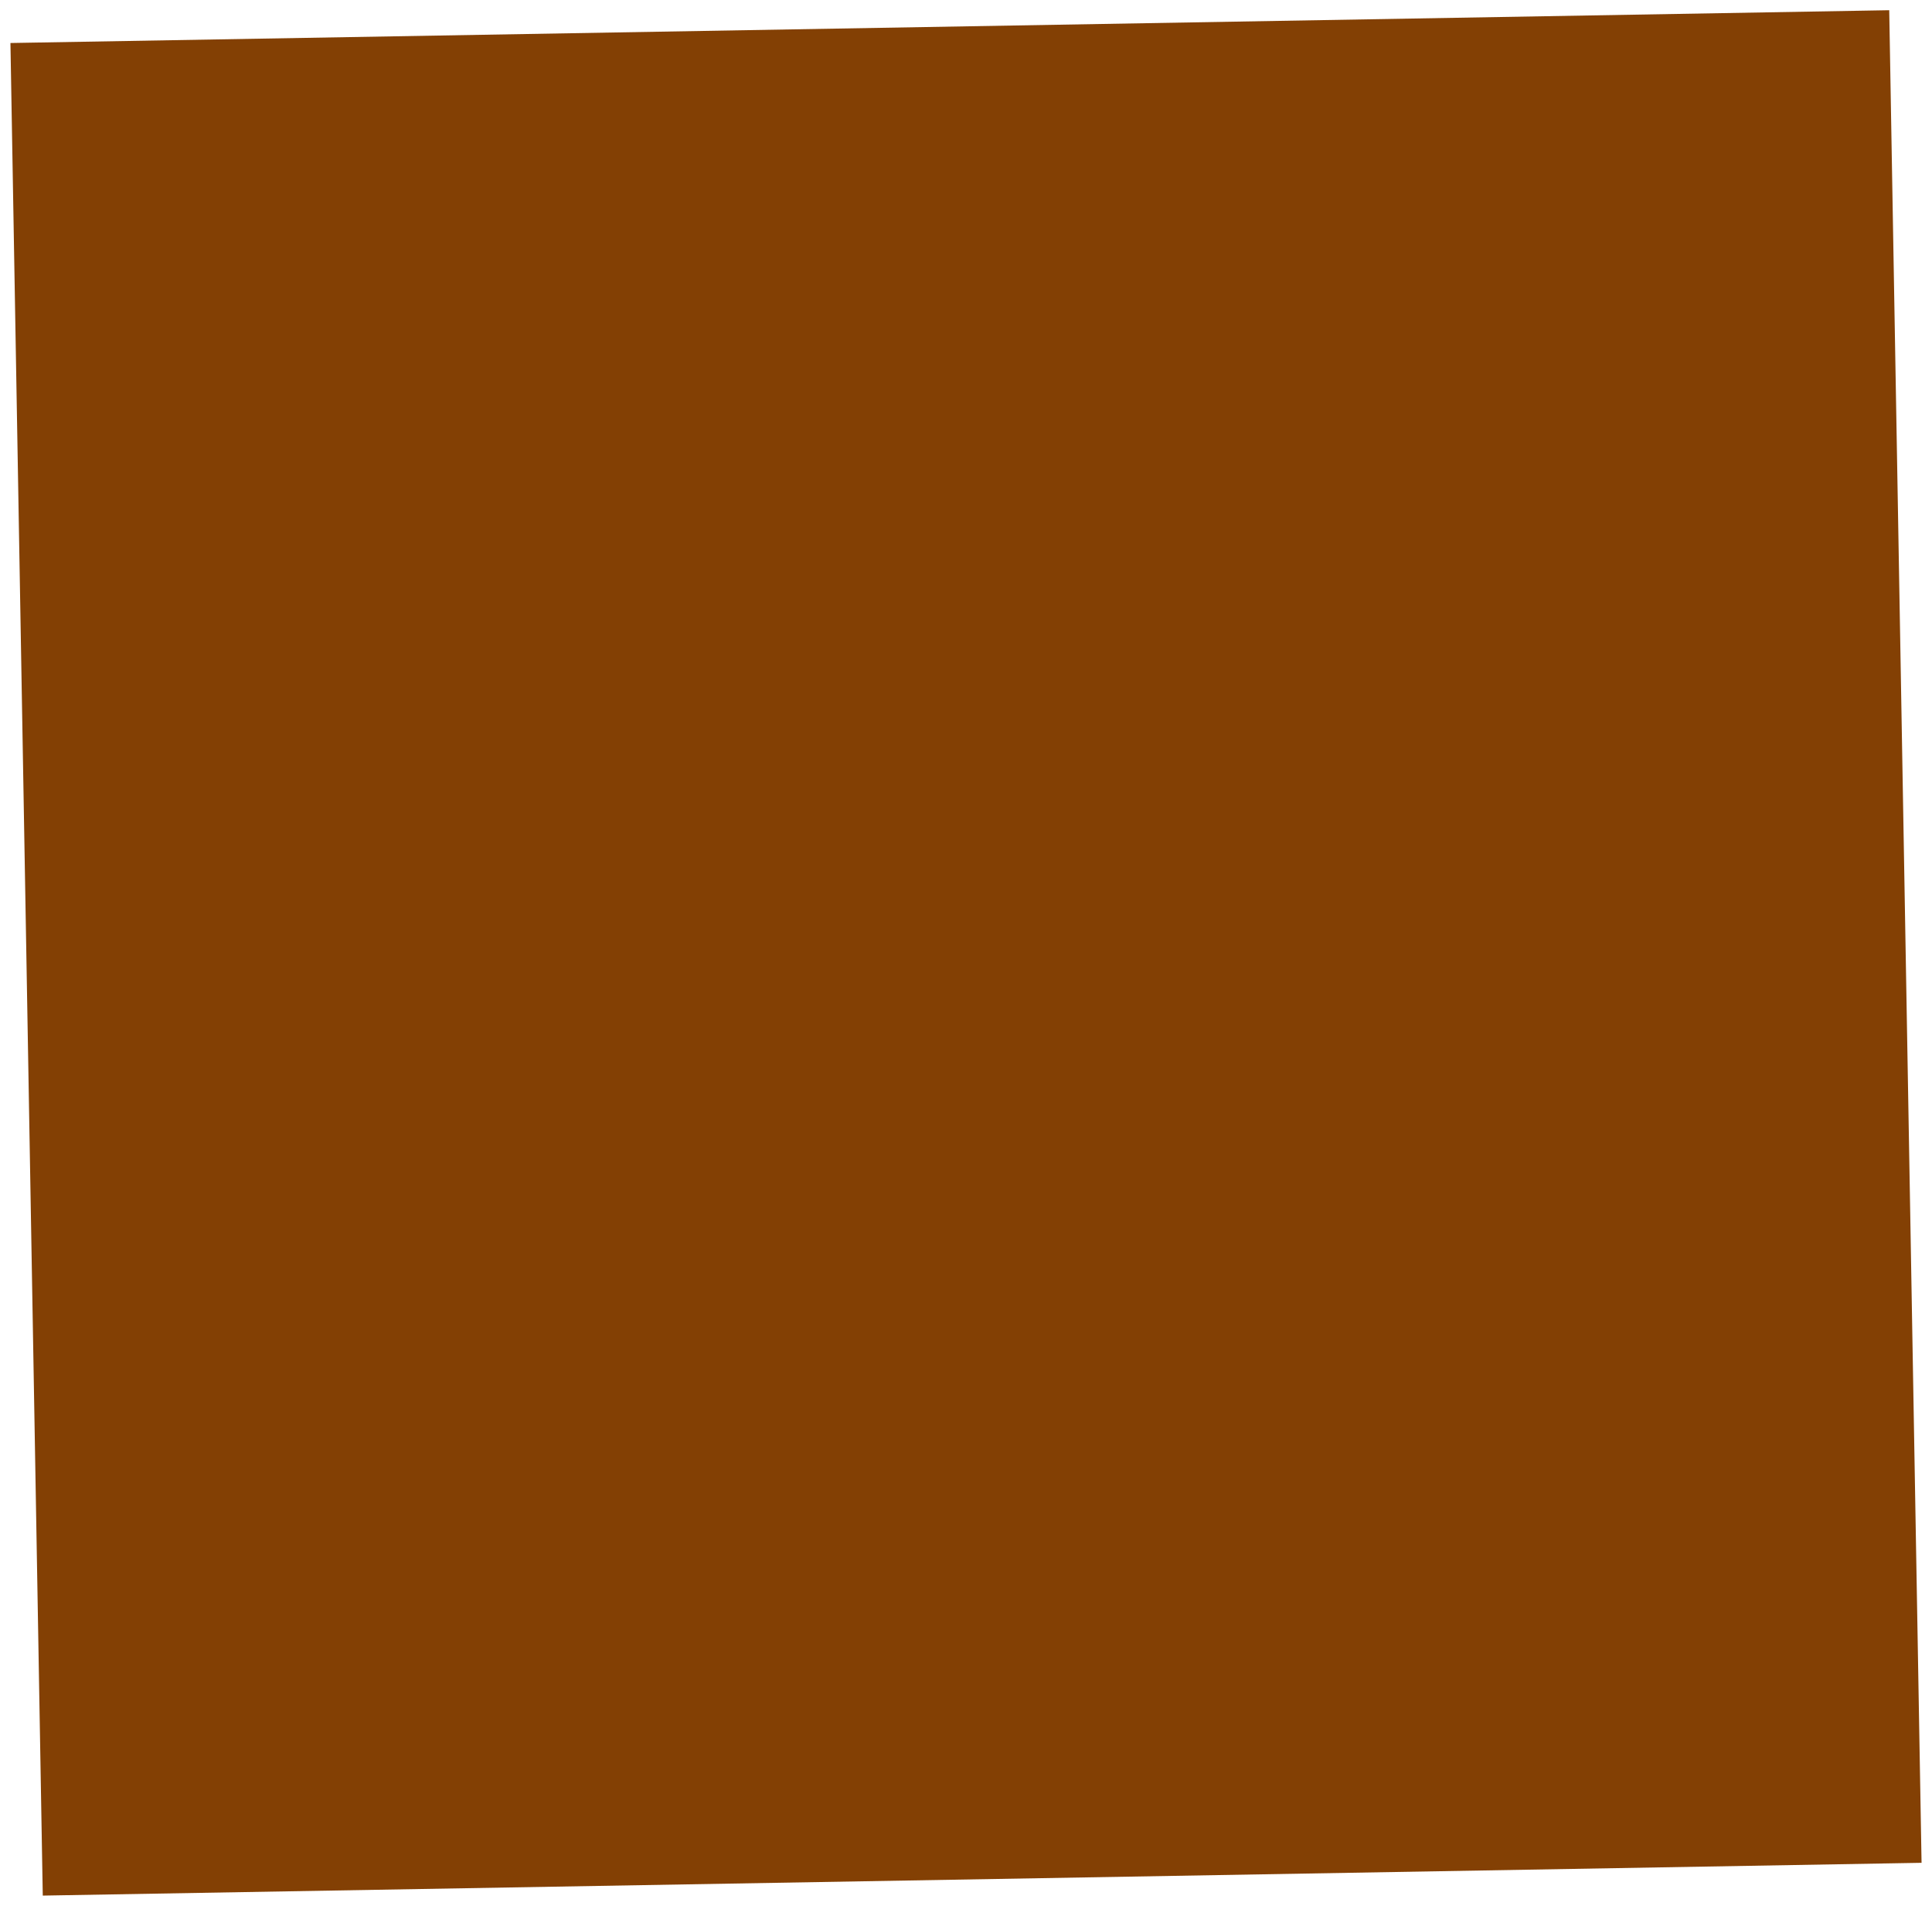
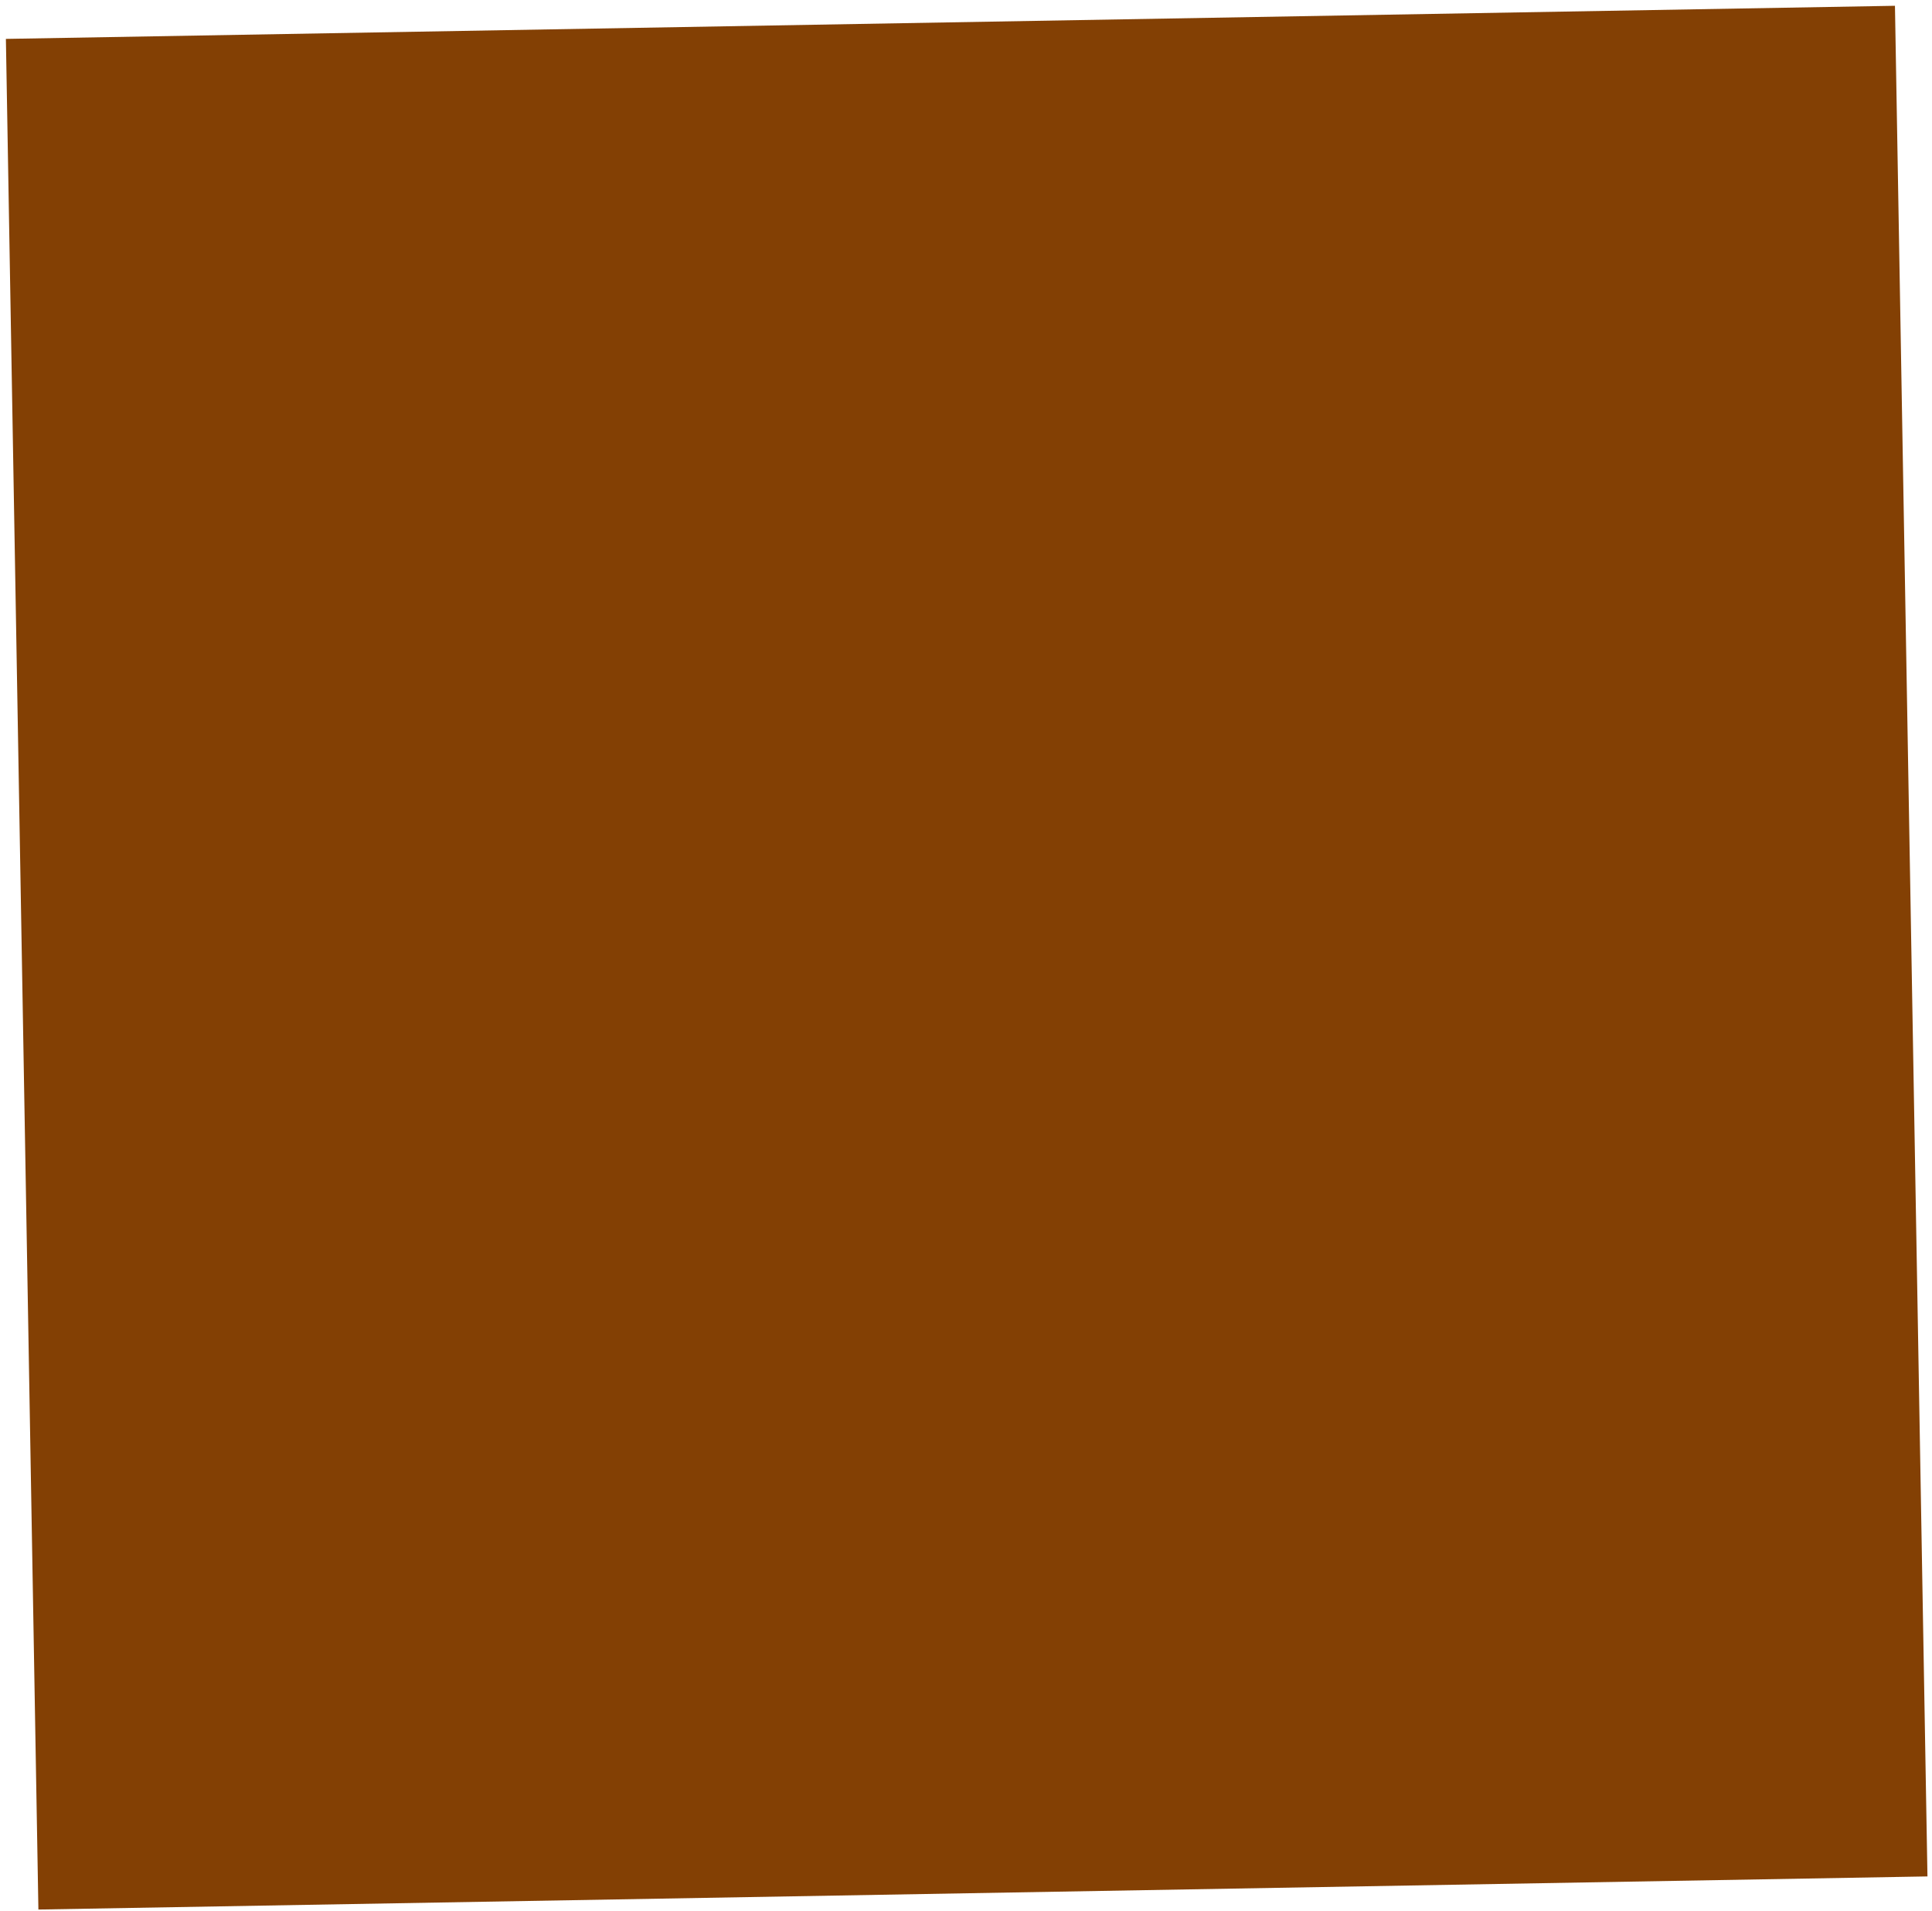
- <svg xmlns="http://www.w3.org/2000/svg" width="146px" height="144px" viewBox="0 0 146 144" version="1.1">
+ <svg xmlns="http://www.w3.org/2000/svg" width="183px" height="181px" viewBox="0 0 183 181" version="1.1">
  <defs />
  <g id="Page-1" stroke="none" stroke-width="1" fill="none" fill-rule="evenodd">
-     <g id="Artboard-5-Copy-2" transform="translate(-225, -303)" fill="#834004">
-       <rect id="7" transform="translate(298, 375) rotate(-1) translate(-298, -375) " x="227" y="305" width="142" height="140" />
+     <g id="Artboard-5-Copy-2" transform="translate(-284, -384)" fill="#834004">
+       <polyline id="6" points="284.558 387.685 463.491 384.548 466.57 561.748 287.637 564.885" />
    </g>
  </g>
</svg>
